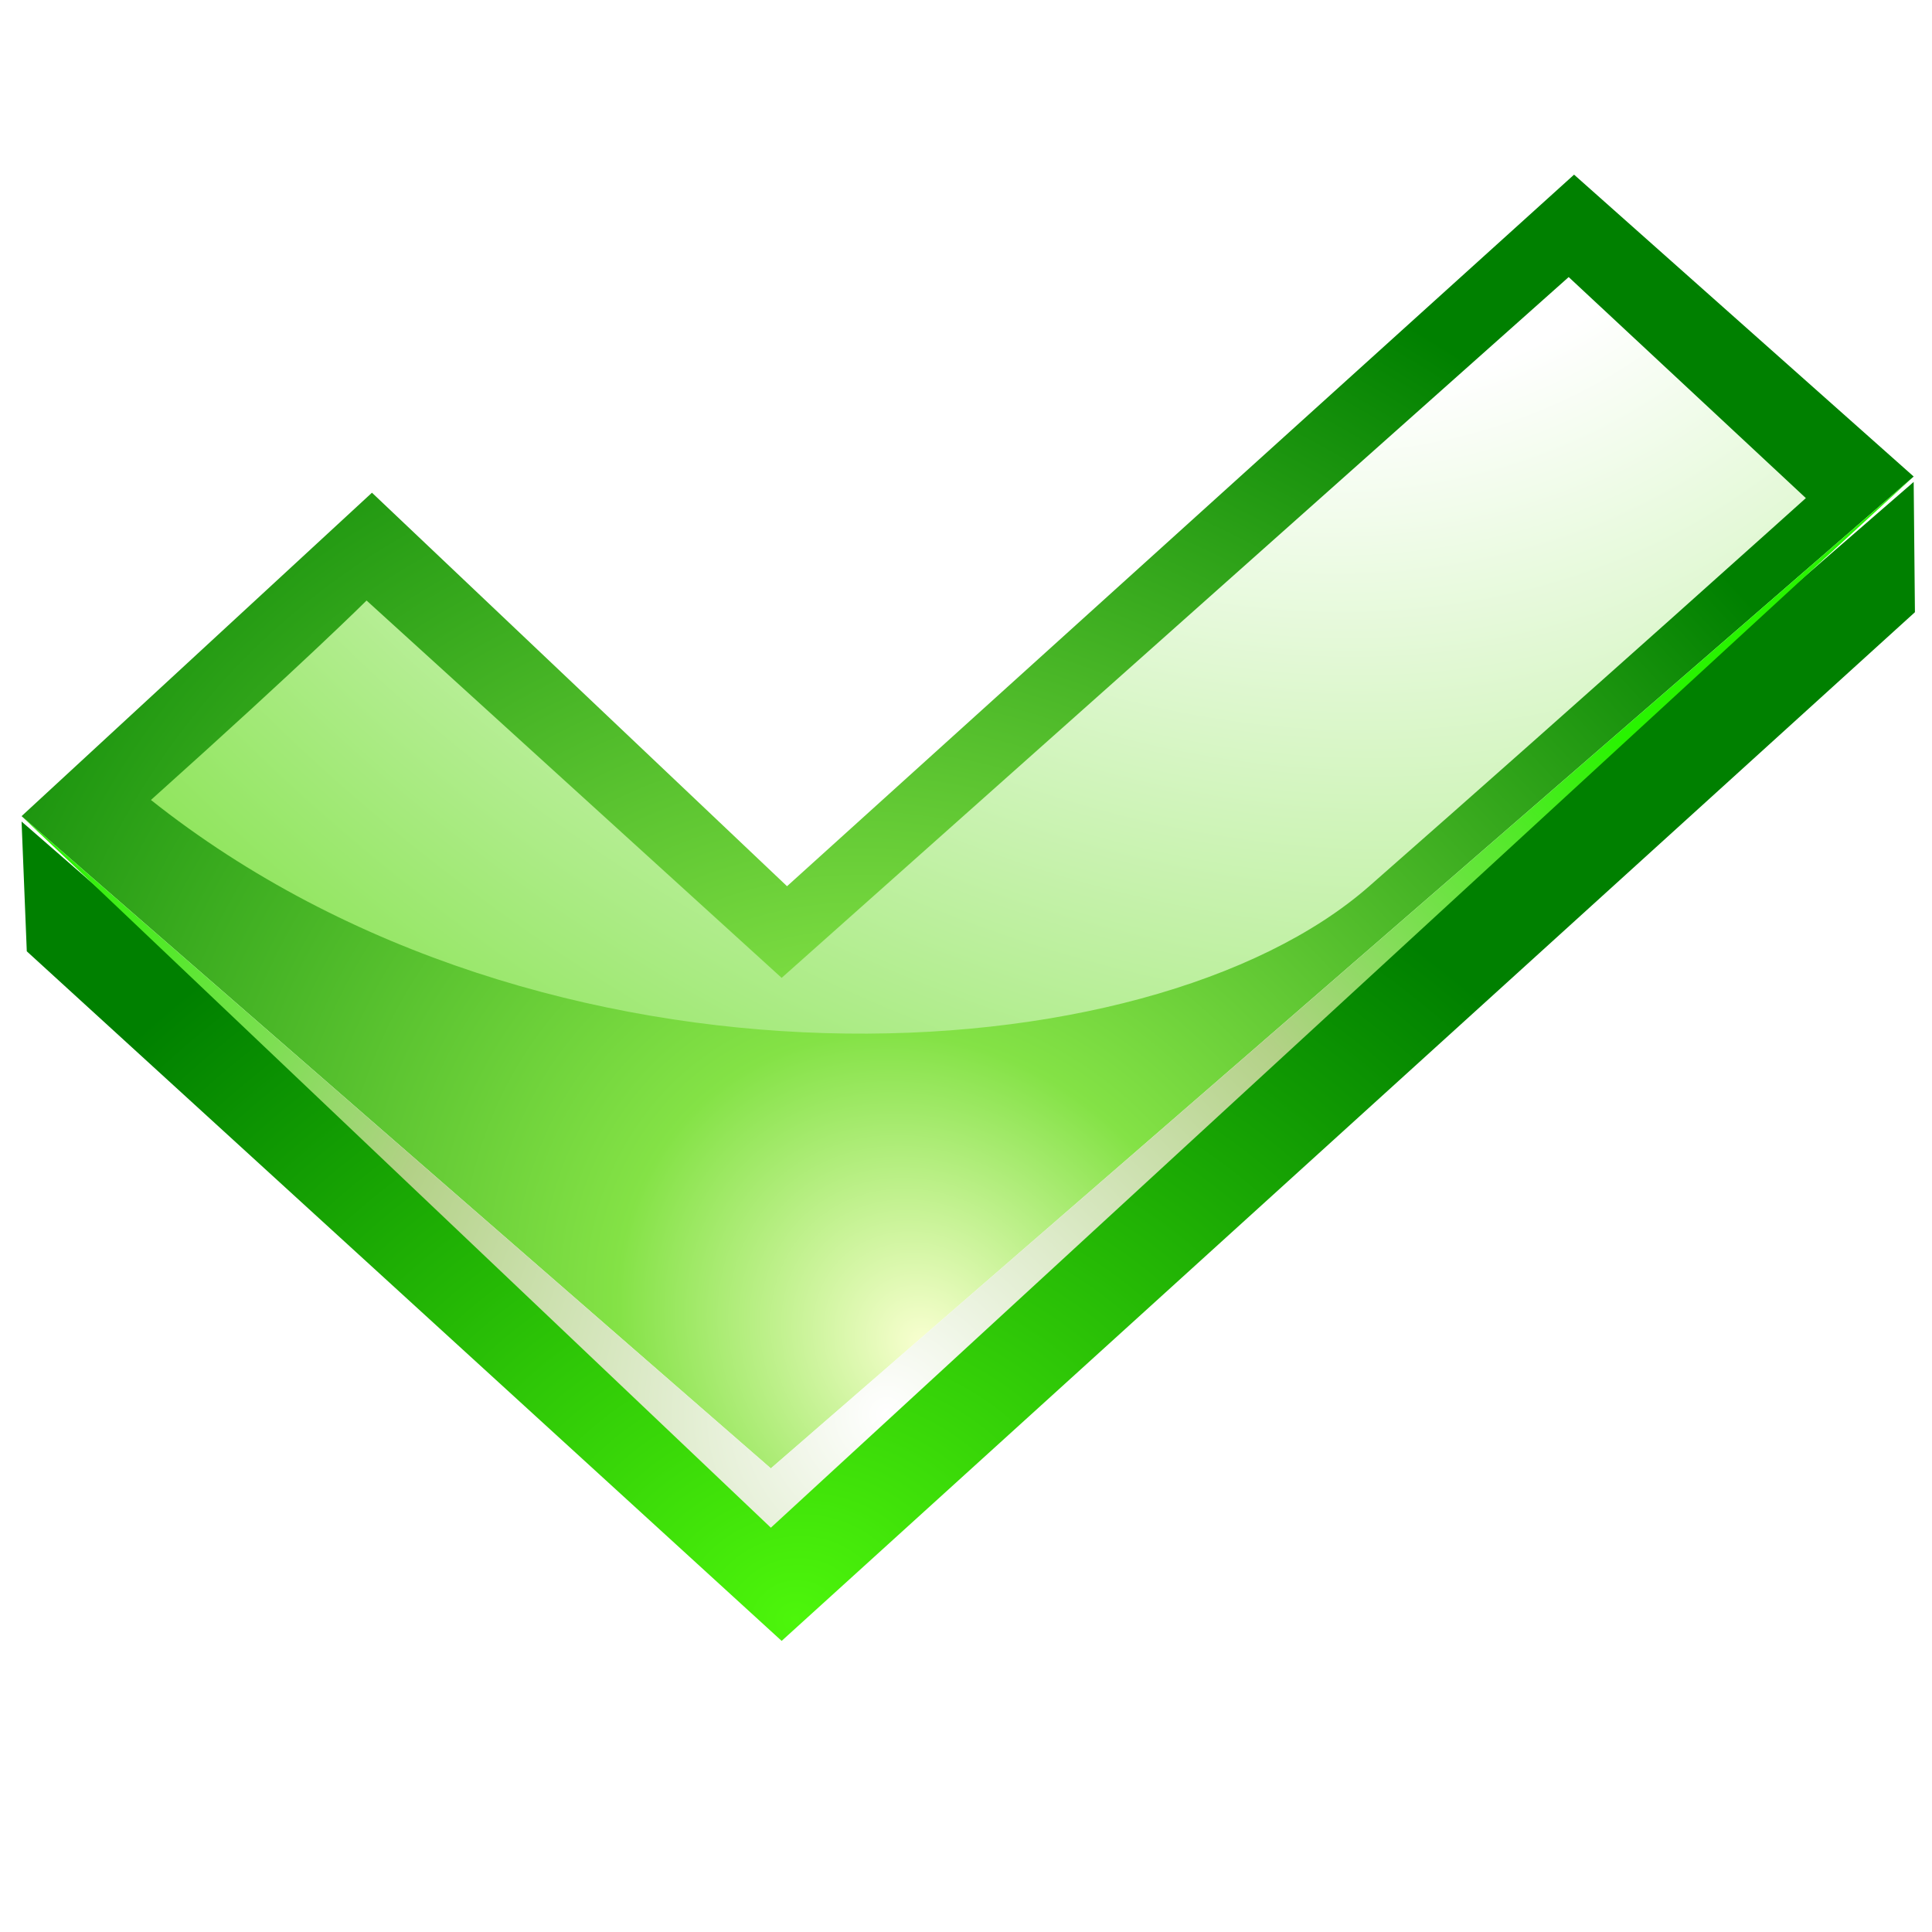
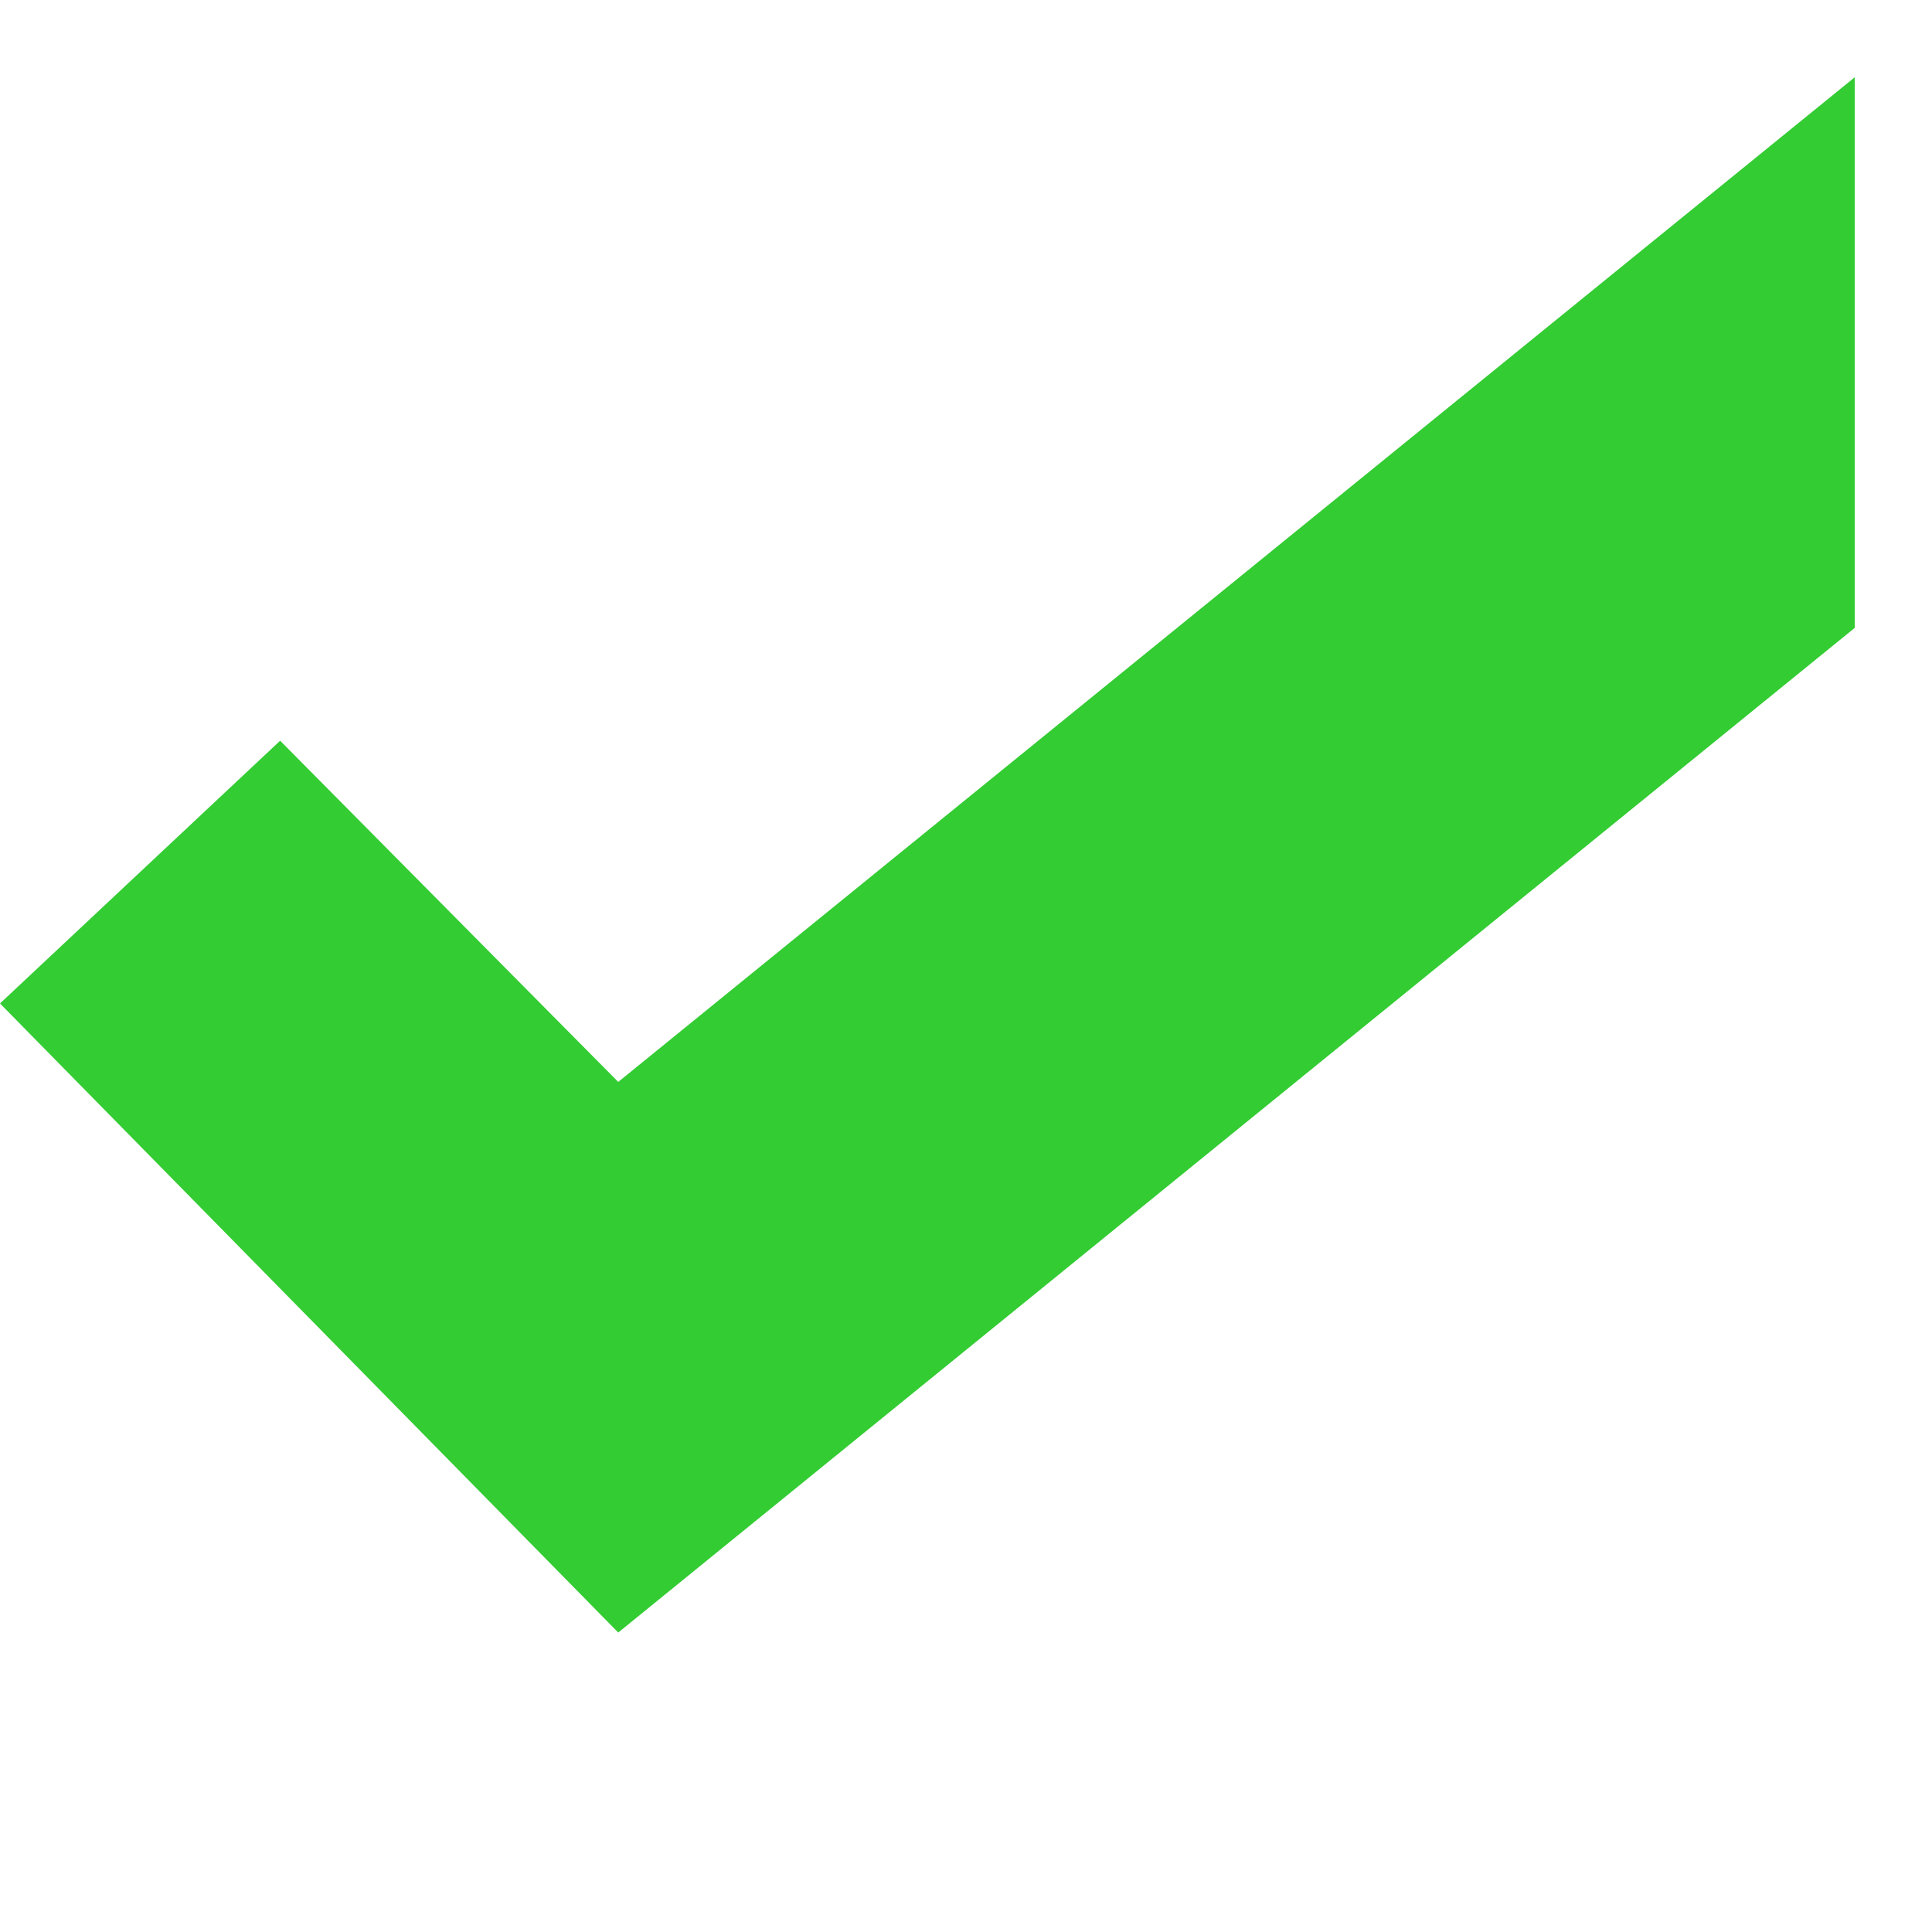
- <svg xmlns="http://www.w3.org/2000/svg" xmlns:xlink="http://www.w3.org/1999/xlink" width="512" height="512" viewBox="0 0 128 128">
-   <defs>
-     <linearGradient id="linearGradient3930">
-       <stop style="stop-color:#ffffff;stop-opacity:1" offset="0" />
-       <stop style="stop-color:#b3d187;stop-opacity:1" offset="0.533" />
-       <stop style="stop-color:#28f400;stop-opacity:1" offset="1" />
-     </linearGradient>
-     <linearGradient id="linearGradient3904">
-       <stop style="stop-color:#4df60b;stop-opacity:1" offset="0" />
-       <stop style="stop-color:#008000;stop-opacity:1" offset="1" />
-     </linearGradient>
-     <linearGradient id="linearGradient3878">
-       <stop style="stop-color:#79ef39;stop-opacity:1" offset="0" />
-       <stop style="stop-color:#e9ffe3;stop-opacity:1" offset="1" />
-     </linearGradient>
-     <linearGradient id="linearGradient3044">
-       <stop style="stop-color:#f9ffd1;stop-opacity:1" offset="0" />
-       <stop style="stop-color:#84e246;stop-opacity:1" offset="0.26" />
-       <stop style="stop-color:#008000;stop-opacity:1" offset="1" />
-     </linearGradient>
-     <radialGradient cx="60.764" cy="104.225" r="63.179" fx="60.764" fy="104.225" id="radialGradient3838" xlink:href="#linearGradient3044" gradientUnits="userSpaceOnUse" gradientTransform="matrix(0.8574497,-0.7879574,0.8994403,0.9787647,-84.59627,34.93975)" />
-     <radialGradient cx="145" cy="29" r="230" id="radialGradient3838-0" gradientUnits="userSpaceOnUse" gradientTransform="matrix(0.6607012,-0.5600457,0.6939265,0.818644,-39.04509,37.98406)">
-       <stop style="stop-color:#FFFFFF;stop-opacity:1" offset="0" />
-       <stop style="stop-color:#FFFFFF;stop-opacity:1" offset="0.20" />
-       <stop style="stop-color:#8BE456;stop-opacity:1" offset="0.51" />
-       <stop style="stop-color:#8BE456;stop-opacity:1" offset="0.74" />
-       <stop style="stop-color:#8BE456;stop-opacity:1" offset="1" />
-     </radialGradient>
-     <radialGradient cx="48.356" cy="122.046" r="63.179" fx="48.356" fy="122.046" id="radialGradient3838-4" xlink:href="#linearGradient3904" gradientUnits="userSpaceOnUse" gradientTransform="matrix(0.9749452,-0.2224451,0.1978519,0.8671566,-18.61299,12.20907)" />
-     <radialGradient cx="57.966" cy="109.6" r="63.179" fx="57.966" fy="109.6" id="radialGradient3838-5" xlink:href="#linearGradient3930" gradientUnits="userSpaceOnUse" gradientTransform="matrix(0.7732833,-0.7060112,0.7117377,0.7795555,-64.08028,49.19995)" />
-   </defs>
-   <g>
-     <path d="M 24.643,32.643 1.429,54.071 51.071,97.286 126.786,31.571 l -22.5,-20 -52.143,47.143 z" id="path2997-1" style="fill:url(#radialGradient3838);fill-opacity:1;stroke:none" />
-     <path d="M 1.429,54.429 51.071,97.643 126.786,31.929 126.869,40.56 51.786,108.714 1.775,63.027 z" id="path2997-7" style="color:#000000;fill:url(#radialGradient3838-4);fill-opacity:1;fill-rule:nonzero;stroke:none;stroke-width:1px;marker:none;visibility:visible;display:inline;overflow:visible;enable-background:accumulate" />
-     <path d="m 24.286,39.786 27.5,25 52.143,-46.429 15.714,14.643 c 0,0 -14.286,12.857 -28.929,25.714 -14.643,12.857 -54.643,15 -80.714,-5.714 C 20.357,43.714 24.286,39.786 24.286,39.786 z" id="path3042" style="color:#000000;fill:url(#radialGradient3838-0);fill-opacity:1;fill-rule:nonzero;stroke:none;stroke-width:1px;marker:none;visibility:visible;display:inline;overflow:visible;enable-background:accumulate" />
-     <path d="M 1.429,54.071 51.071,97.286 126.786,31.571 51.071,101.214 z" id="path2997" style="color:#000000;fill:url(#radialGradient3838-5);fill-opacity:1;fill-rule:nonzero;stroke:none;stroke-width:1px;marker:none;visibility:visible;display:inline;overflow:visible;enable-background:accumulate" />
-   </g>
+ <svg xmlns="http://www.w3.org/2000/svg" version="1.1" id="Layer_1" x="0px" y="0px" viewBox="0 0 1800 1800" style="enable-background:new 0 0 1800 1800;" xml:space="preserve">
+   <style type="text/css">
+ 	.st0{fill:#33CC33;}
+ </style>
+   <polygon class="st0" points="576,1008 261,690.1 0,934.9 576,1521 1728,585 1728,72 " />
</svg>
